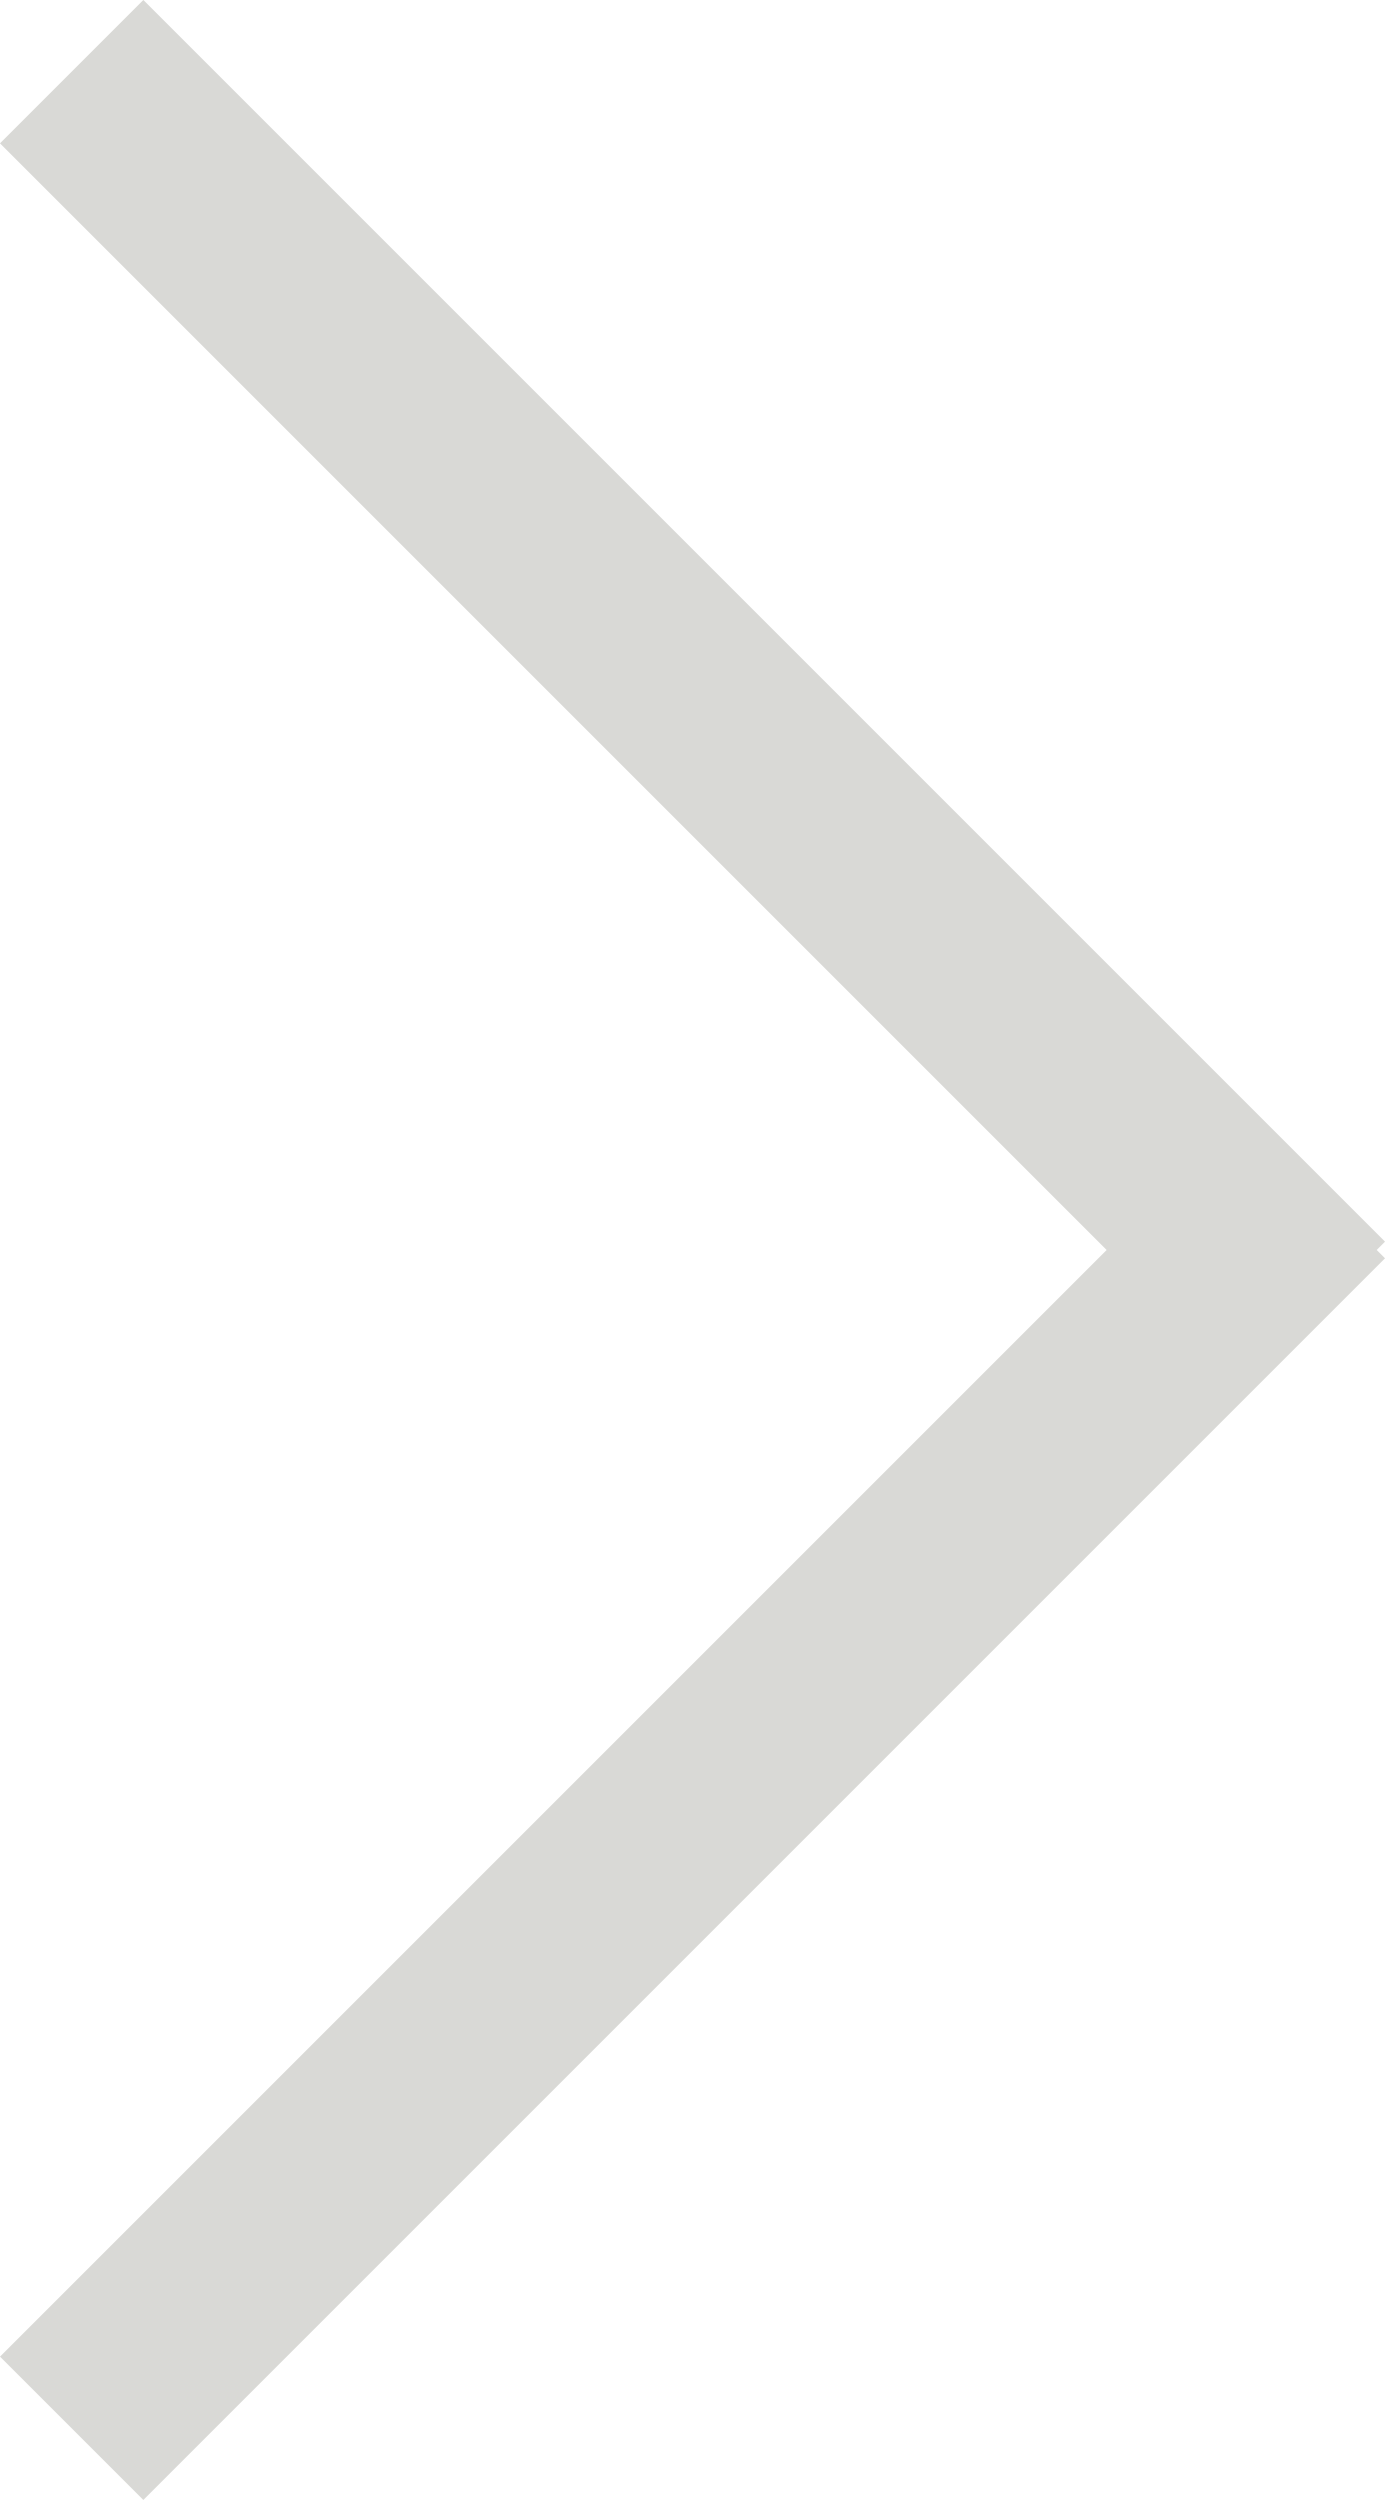
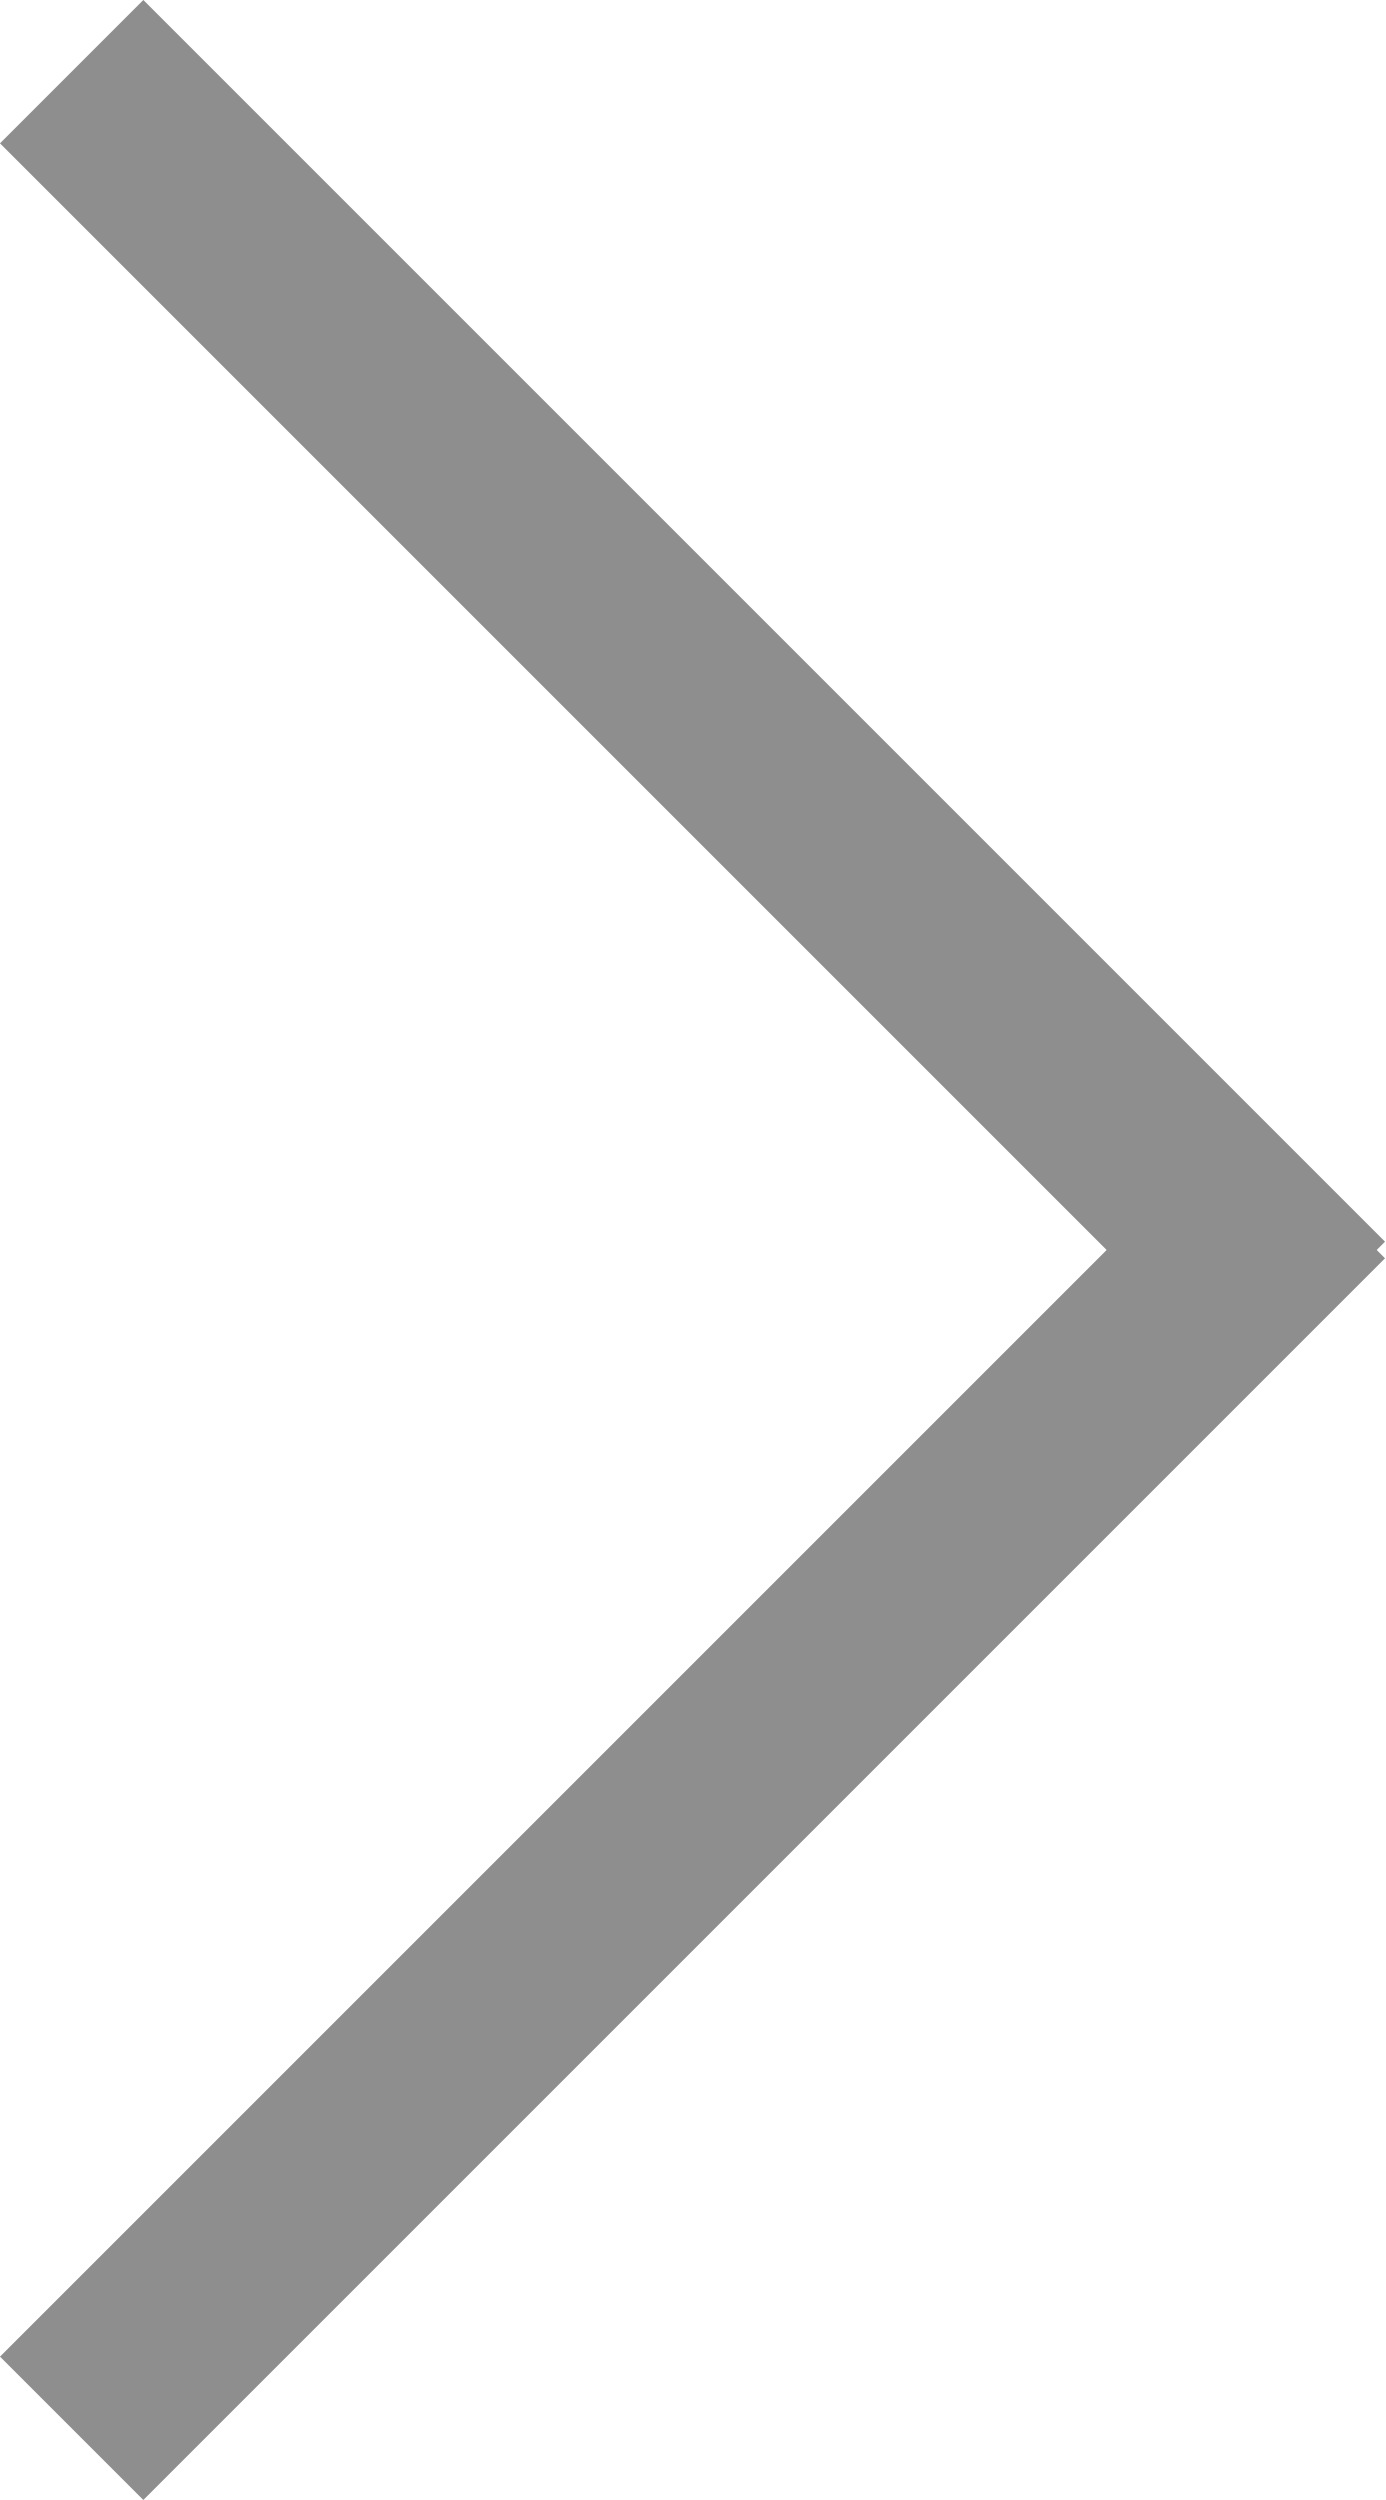
<svg xmlns="http://www.w3.org/2000/svg" width="54.656" height="98.657" viewBox="0 0 54.656 98.657">
  <g id="Group_97" data-name="Group 97" transform="translate(74.328 652.328) rotate(180)">
-     <line id="Line_1" data-name="Line 1" y1="49" x2="49" transform="translate(22.5 556.5)" fill="none" stroke="#d9d9d6" stroke-width="8" />
-     <line id="Line_2" data-name="Line 2" x1="49" y1="49" transform="translate(22.5 600.5)" fill="none" stroke="#d9d9d6" stroke-width="8" />
+     <line id="Line_1" data-name="Line 1" y1="49" x2="49" transform="translate(22.5 556.5)" fill="none" stroke="#8e8e8e" stroke-width="8" />
+     <line id="Line_2" data-name="Line 2" x1="49" y1="49" transform="translate(22.5 600.5)" fill="none" stroke="#8e8e8e" stroke-width="8" />
  </g>
</svg>
